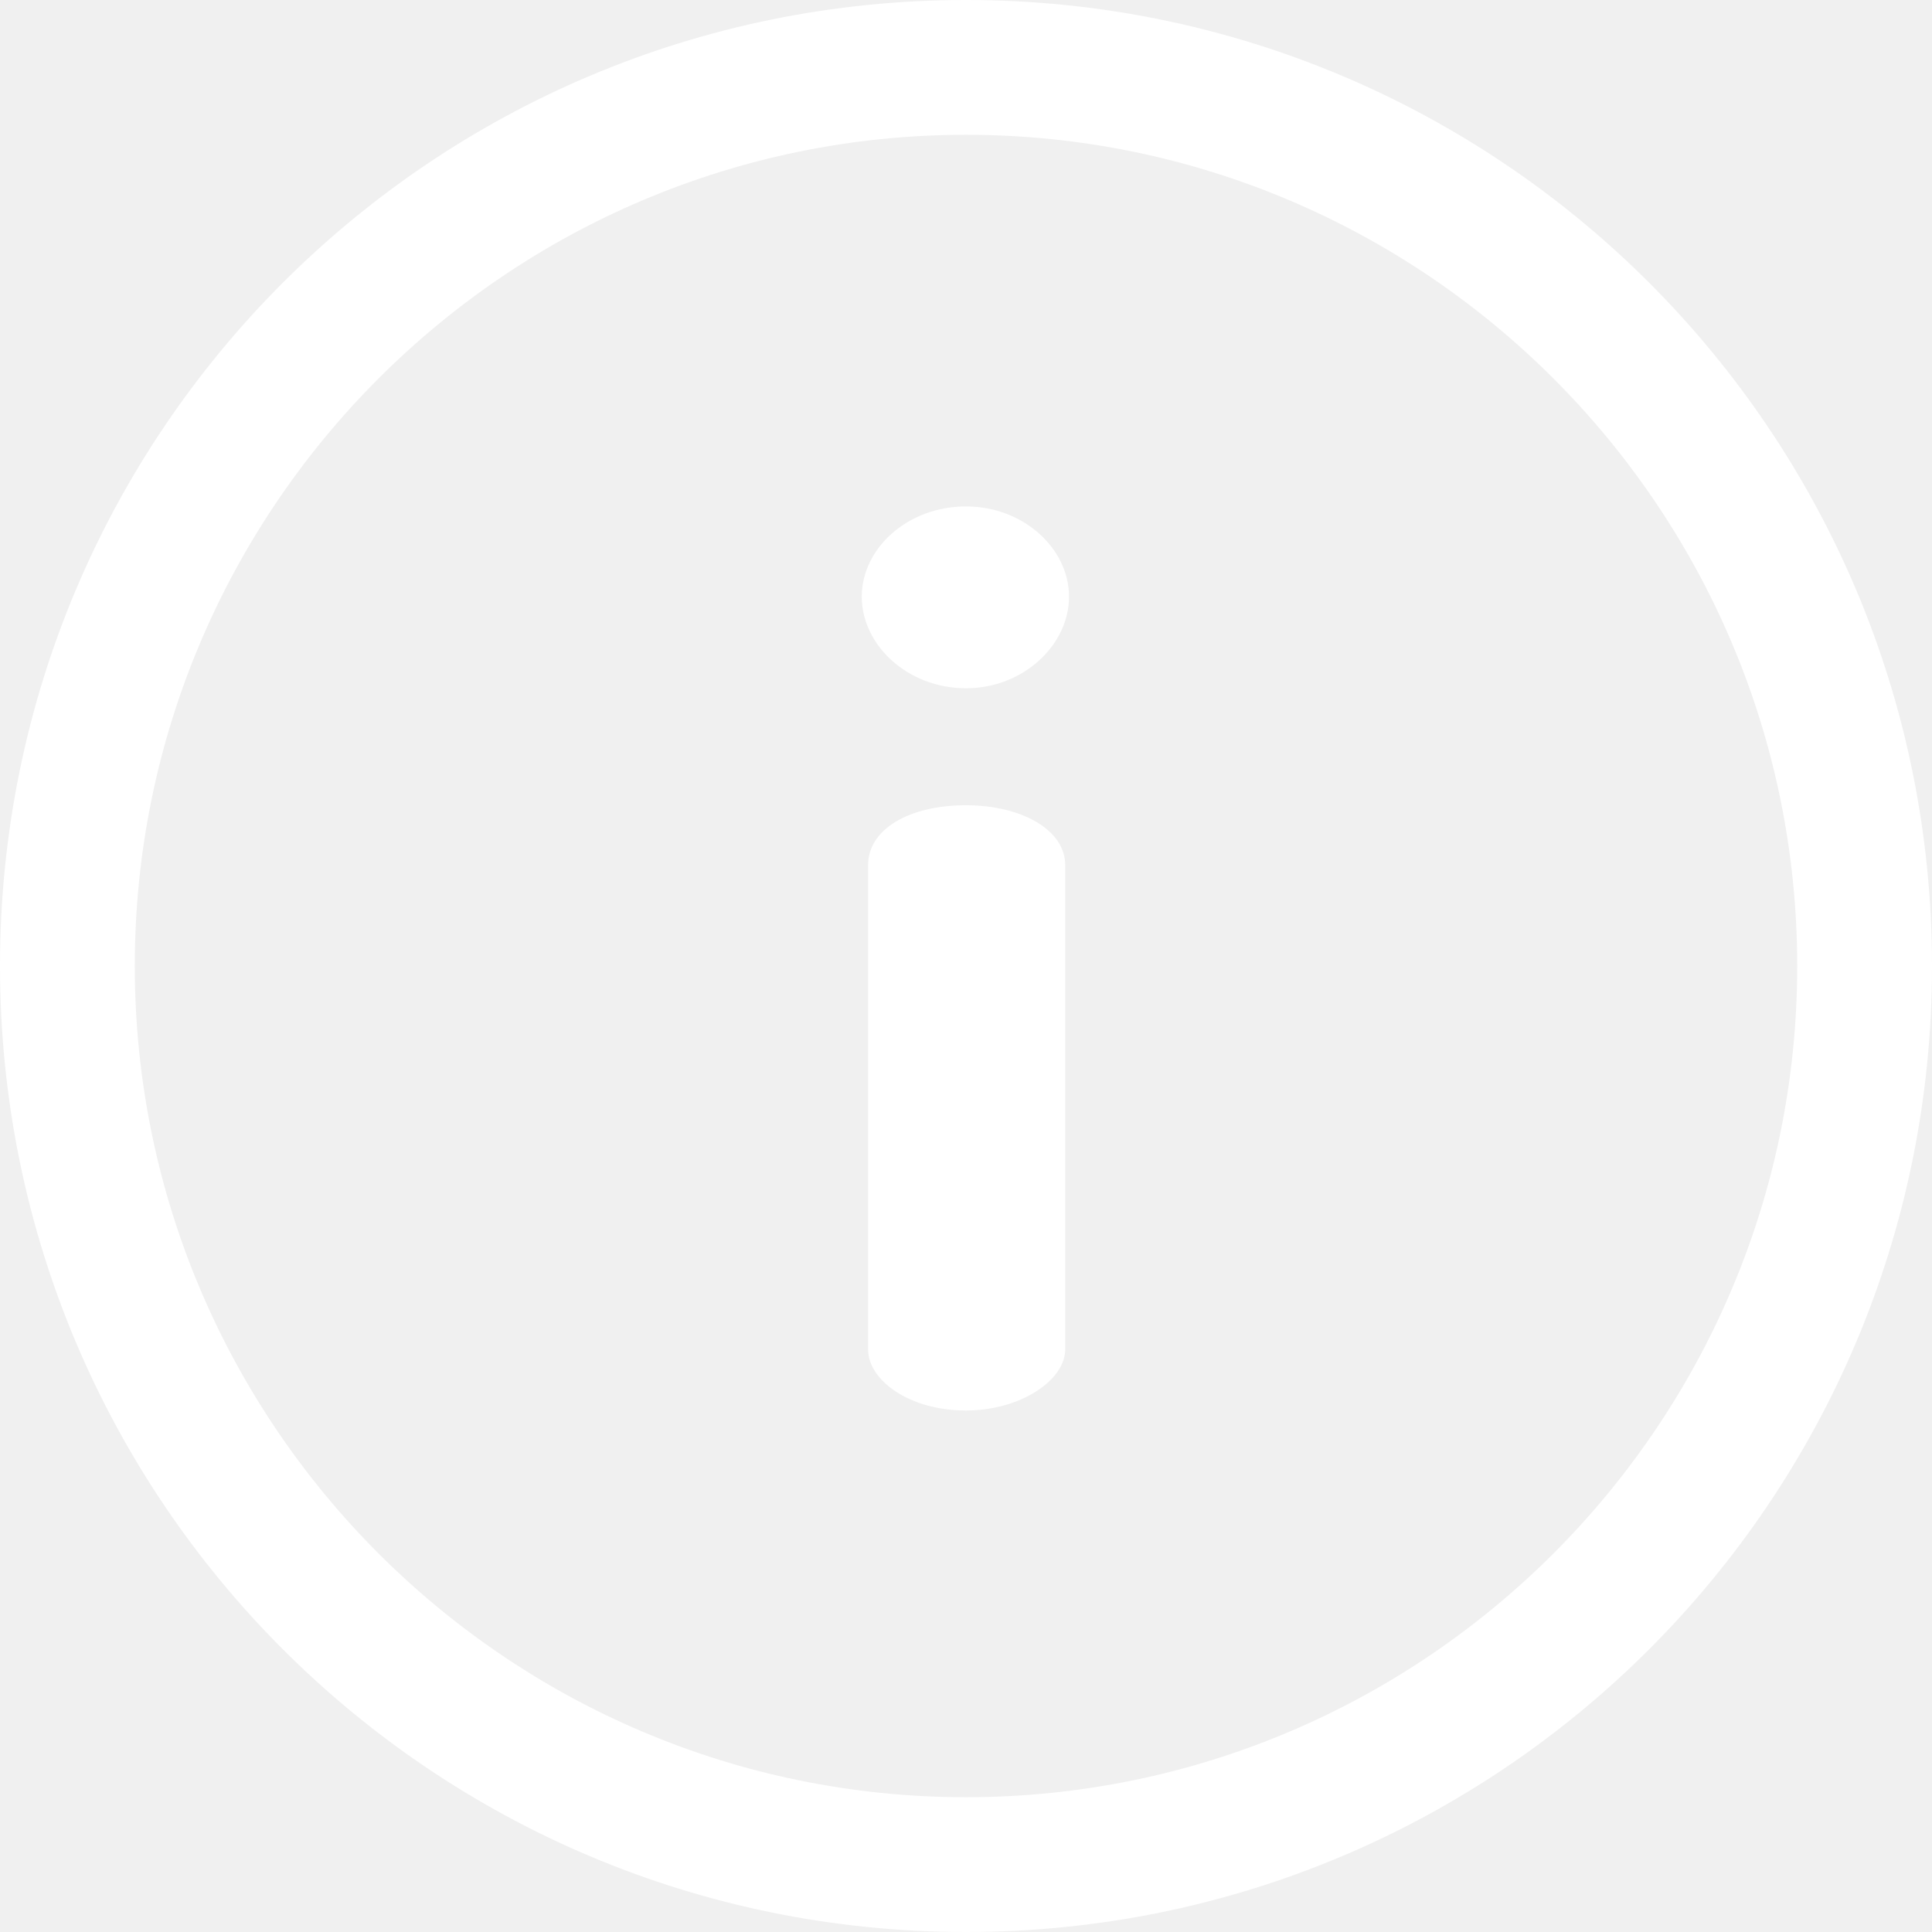
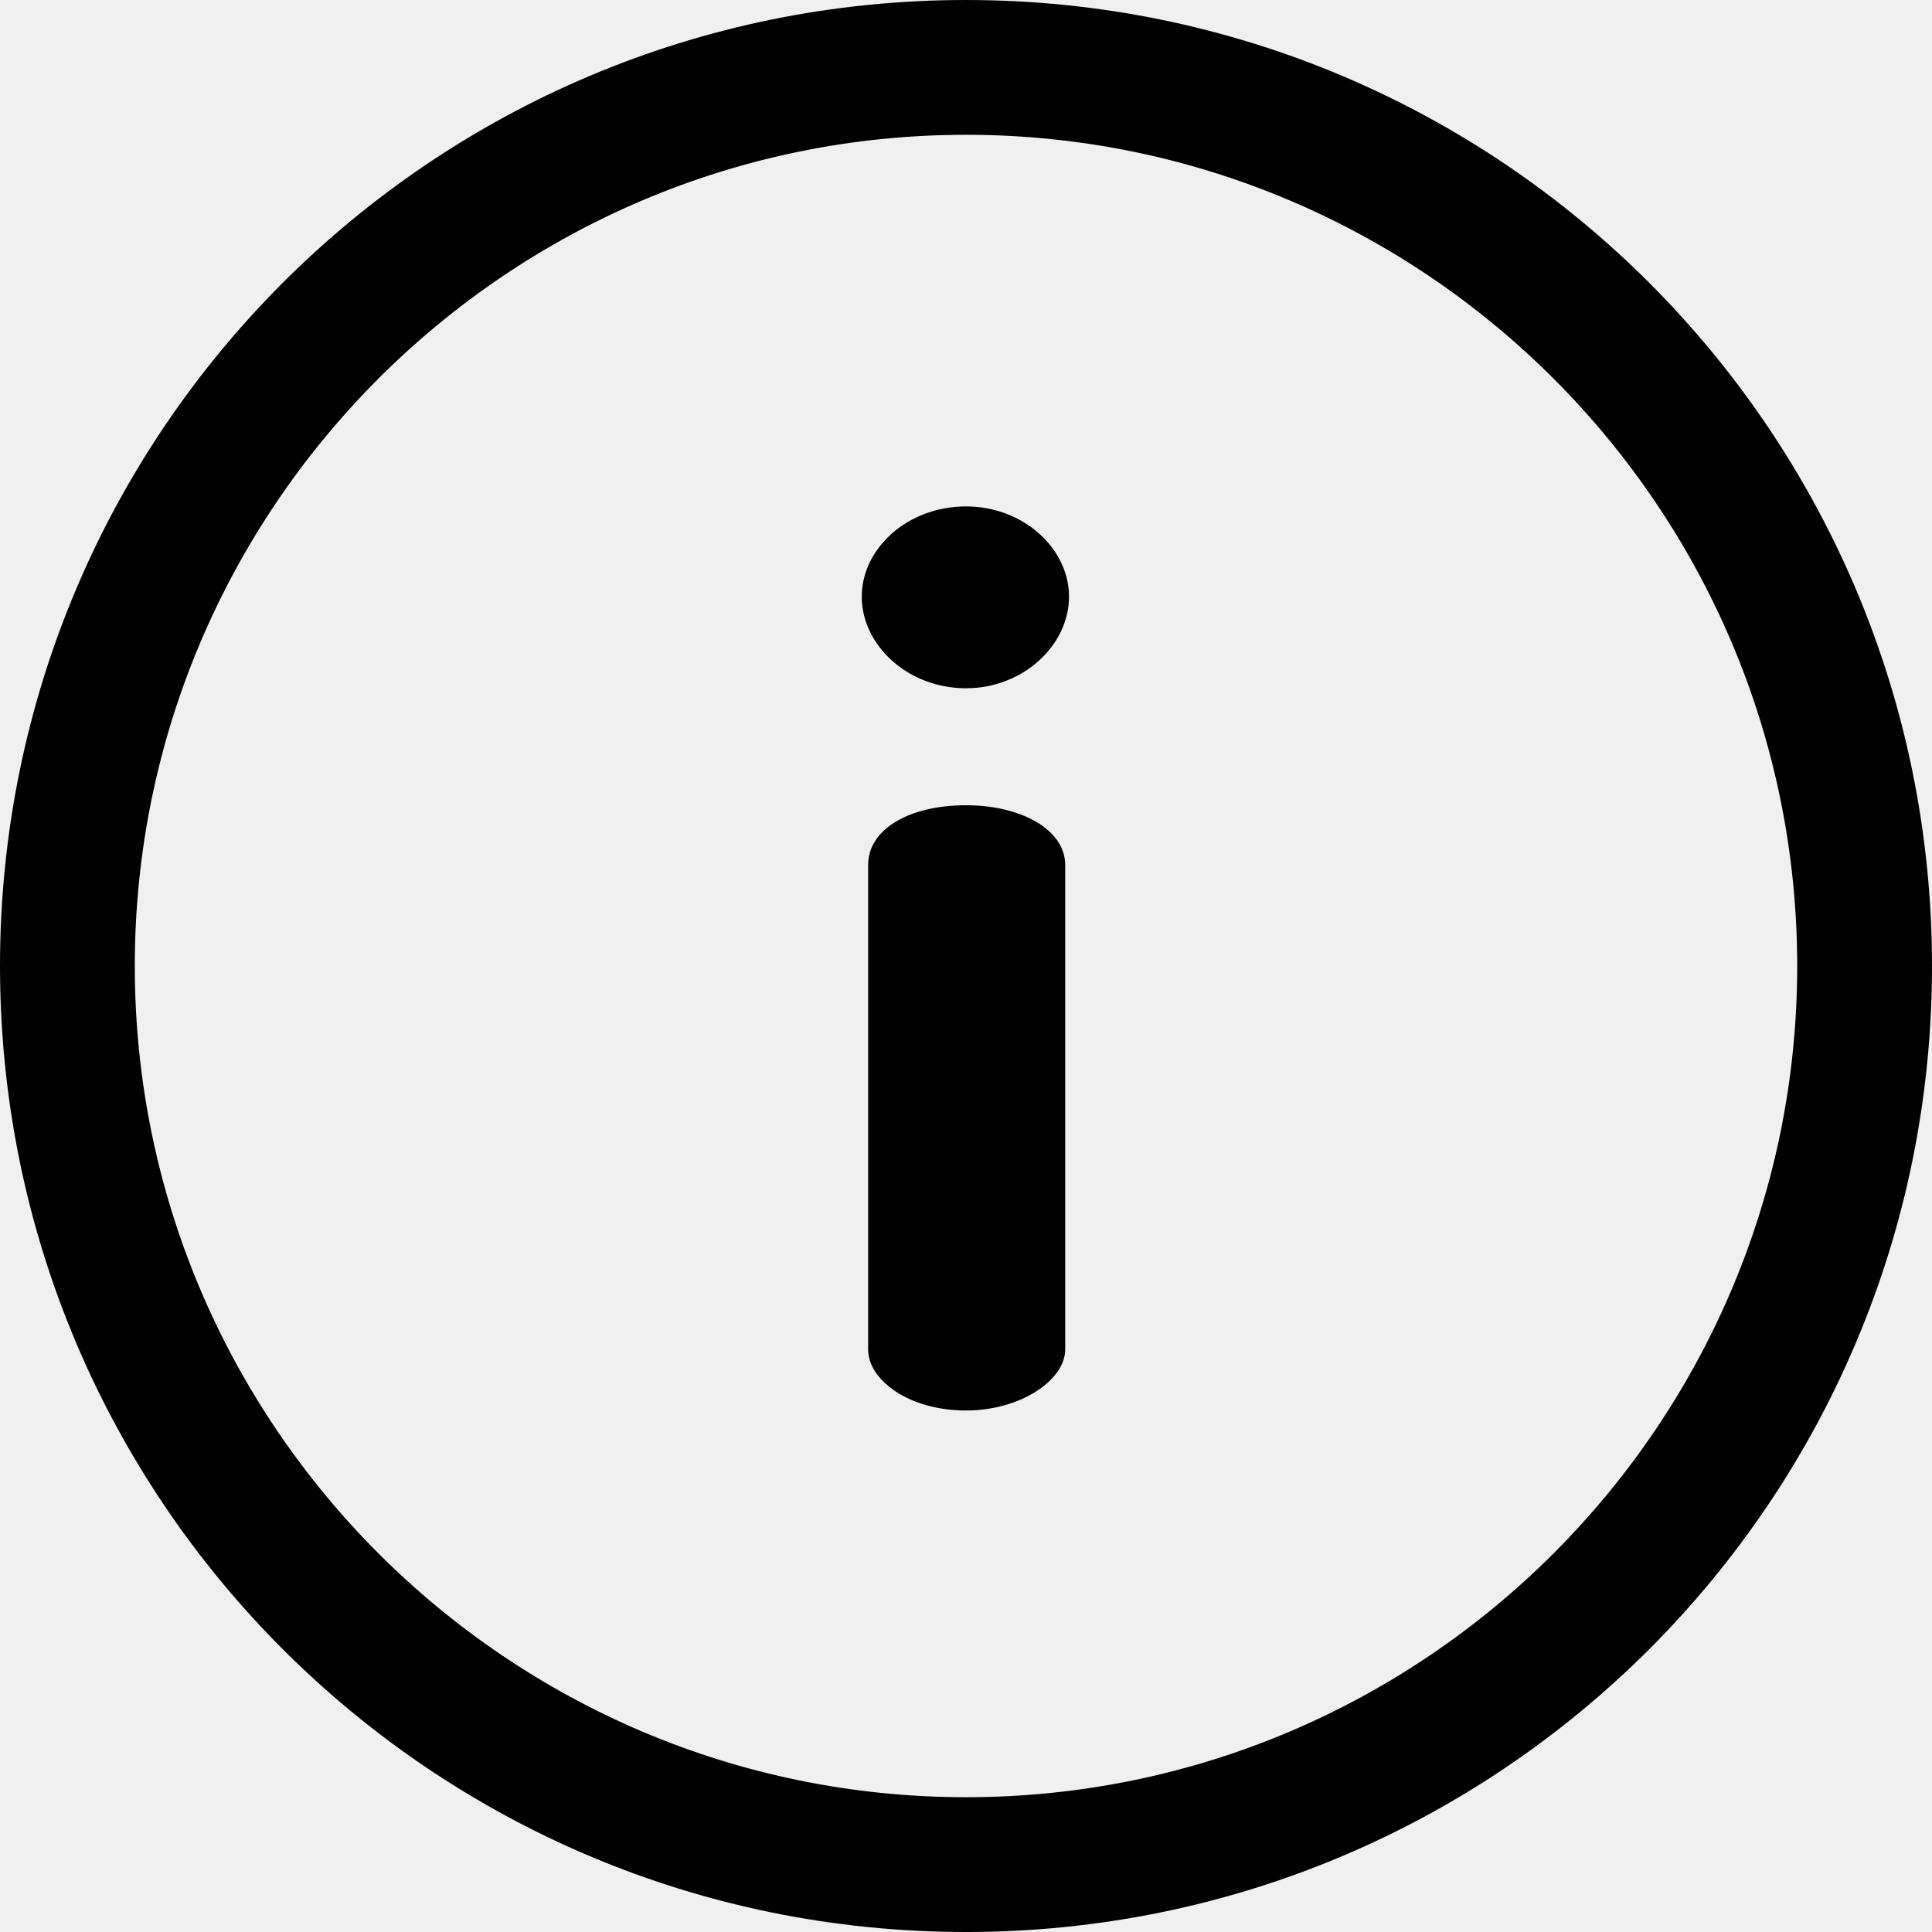
<svg xmlns="http://www.w3.org/2000/svg" version="1.1" width="512" height="512" x="0" y="0" viewBox="0 0 512 512" style="enable-background:new 0 0 512 512" xml:space="preserve" class="">
  <g>
    <g>
      <g>
-         <path d="M256,0C114.509,0,0,114.496,0,256c0,141.489,114.496,256,256,256c141.491,0,256-114.496,256-256    C512,114.511,397.504,0,256,0z M256,476.279c-121.462,0-220.279-98.816-220.279-220.279S134.538,35.721,256,35.721    S476.279,134.537,476.279,256S377.462,476.279,256,476.279z" fill="#ffffff" data-original="#000000" />
+         <path d="M256,0C114.509,0,0,114.496,0,256c0,141.489,114.496,256,256,256c141.491,0,256-114.496,256-256    C512,114.511,397.504,0,256,0z M256,476.279c-121.462,0-220.279-98.816-220.279-220.279S134.538,35.721,256,35.721    S476.279,134.537,476.279,256S377.462,476.279,256,476.279z" fill="#000000" data-original="#000000" />
      </g>
    </g>
    <g>
      <g>
-         <path d="M256.006,213.397c-15.164,0-25.947,6.404-25.947,15.839v128.386c0,8.088,10.783,16.174,25.947,16.174    c14.49,0,26.283-8.086,26.283-16.174V229.234C282.289,219.8,270.496,213.397,256.006,213.397z" fill="#ffffff" data-original="#000000" />
+         <path d="M256.006,213.397c-15.164,0-25.947,6.404-25.947,15.839v128.386c0,8.088,10.783,16.174,25.947,16.174    c14.49,0,26.283-8.086,26.283-16.174V229.234C282.289,219.8,270.496,213.397,256.006,213.397z" fill="#000000" data-original="#000000" />
      </g>
    </g>
    <g>
      <g>
-         <path d="M256.006,134.208c-15.501,0-27.631,11.12-27.631,23.925c0,12.806,12.131,24.263,27.631,24.263    c15.164,0,27.296-11.457,27.296-24.263C283.302,145.328,271.169,134.208,256.006,134.208z" fill="#ffffff" data-original="#000000" />
+         <path d="M256.006,134.208c-15.501,0-27.631,11.12-27.631,23.925c0,12.806,12.131,24.263,27.631,24.263    c15.164,0,27.296-11.457,27.296-24.263C283.302,145.328,271.169,134.208,256.006,134.208z" fill="#000000" data-original="#000000" />
      </g>
    </g>
  </g>
</svg>
